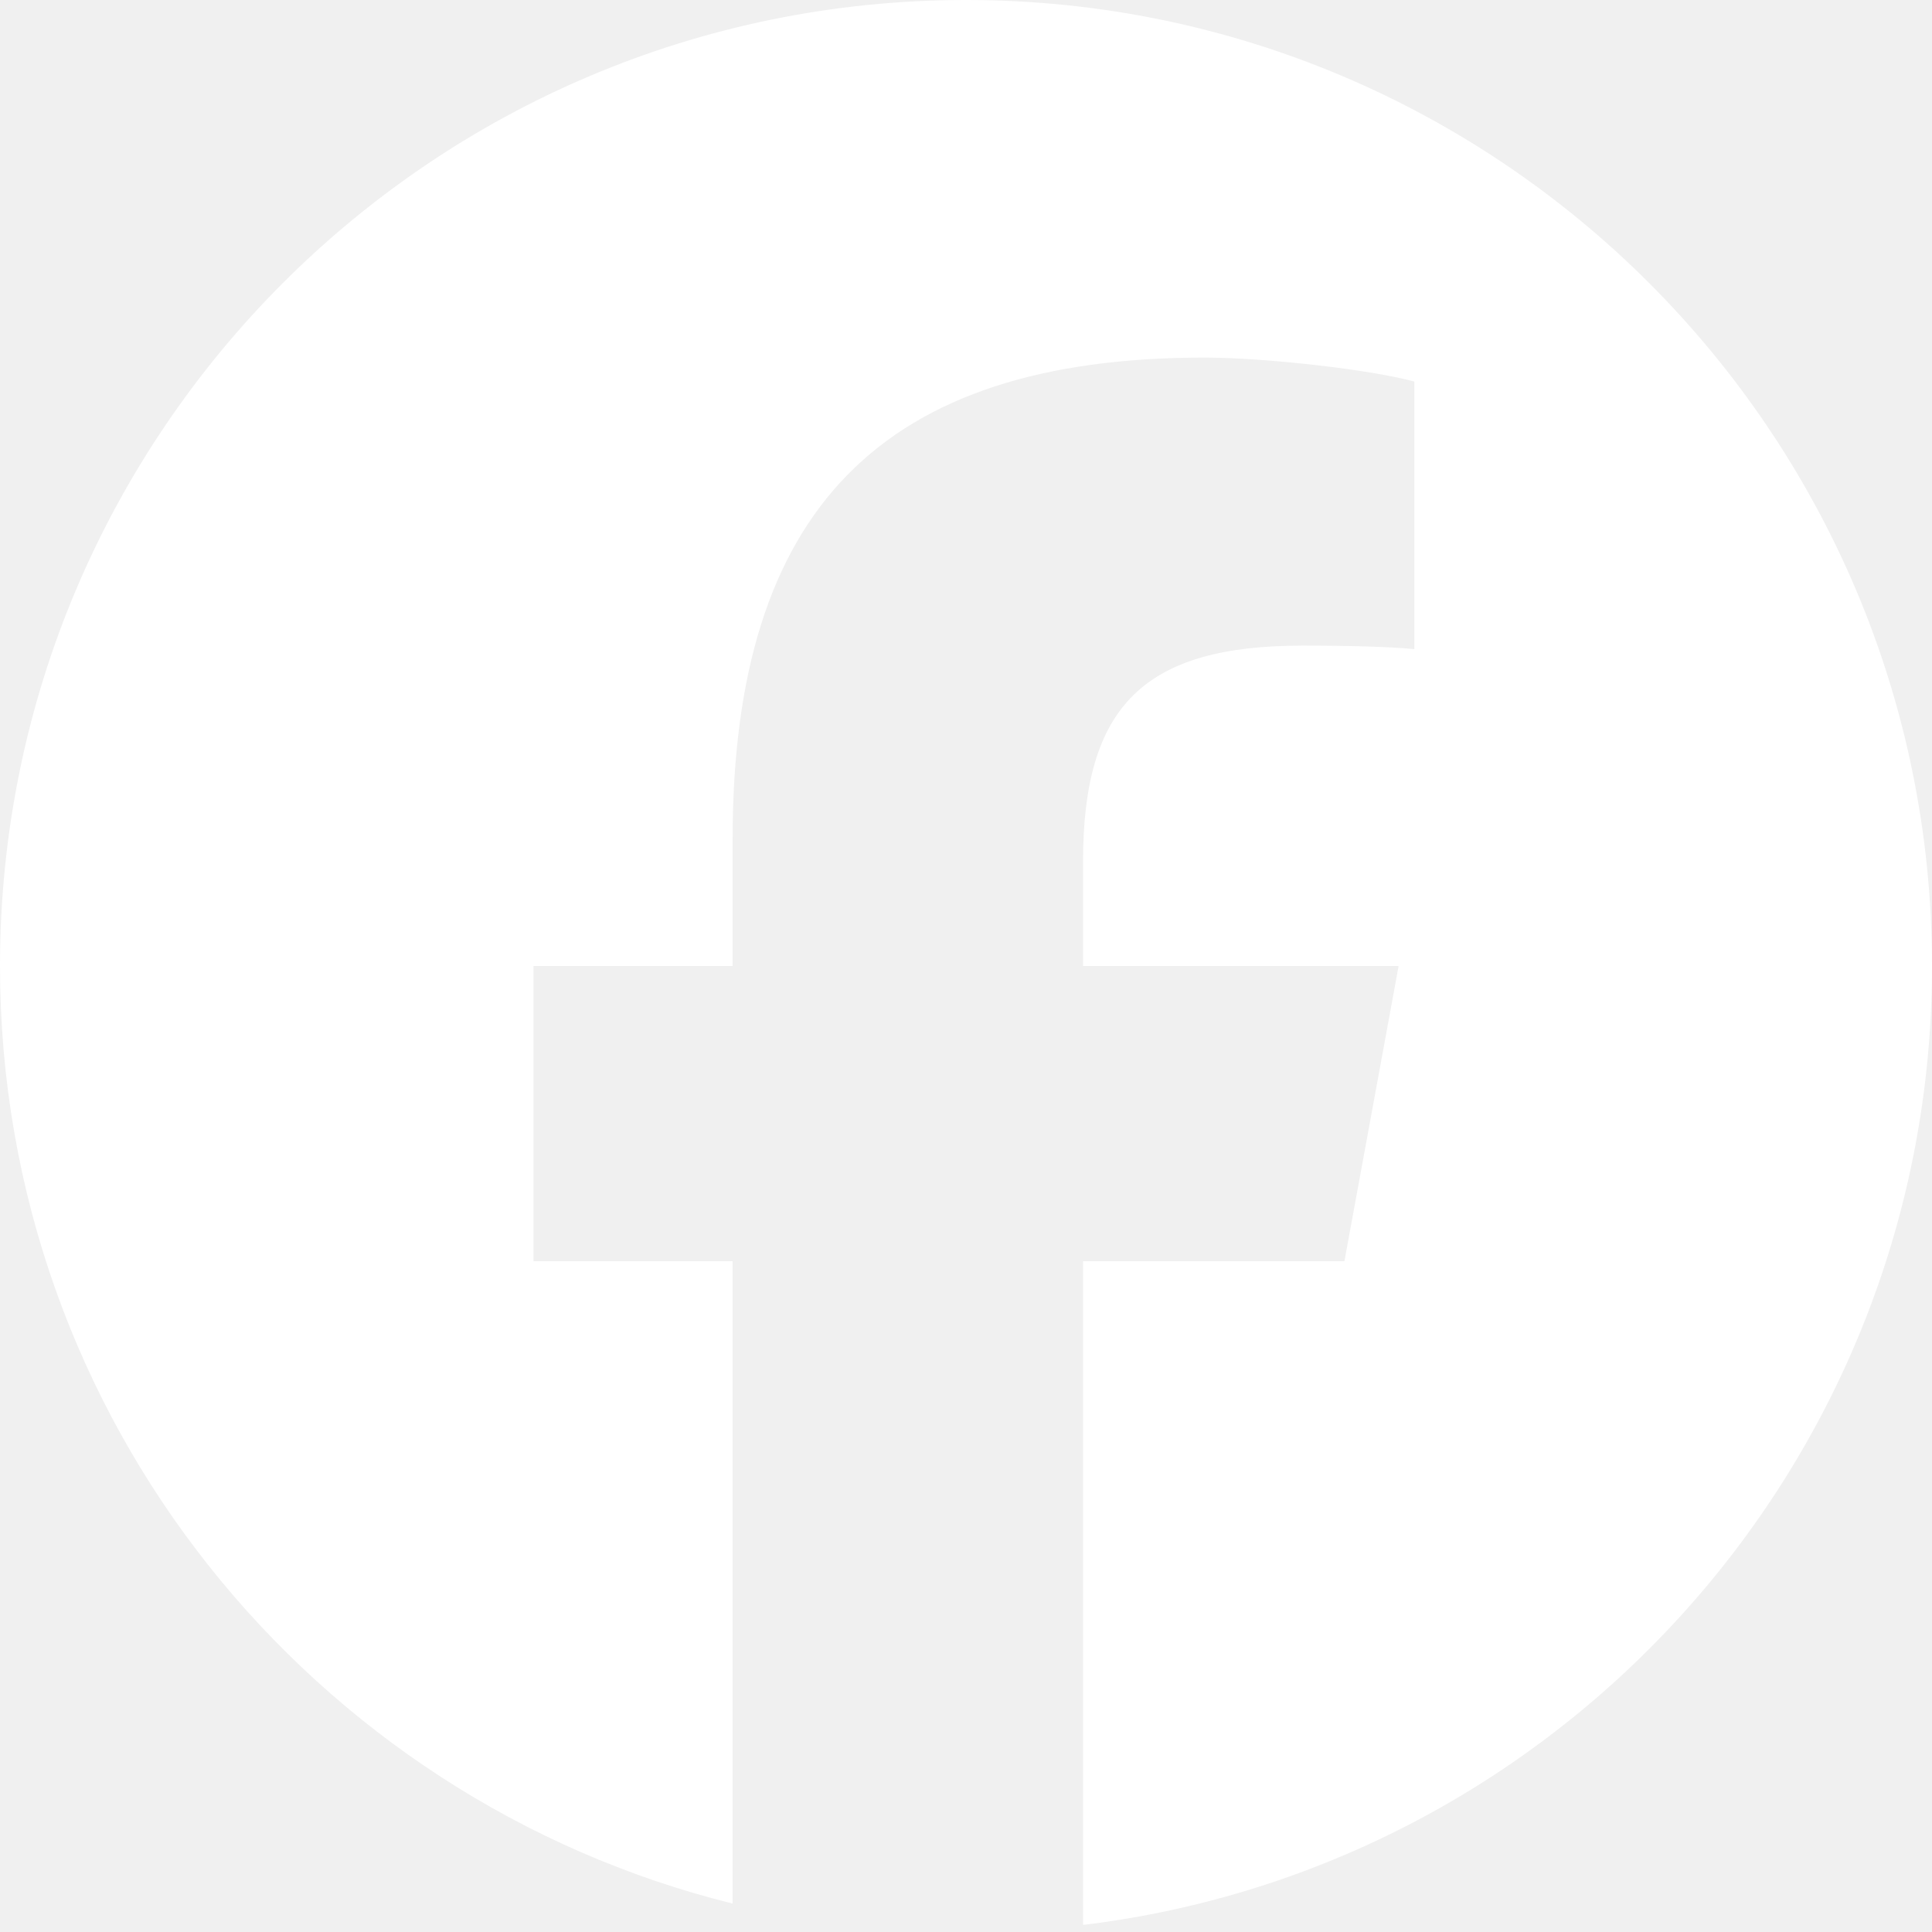
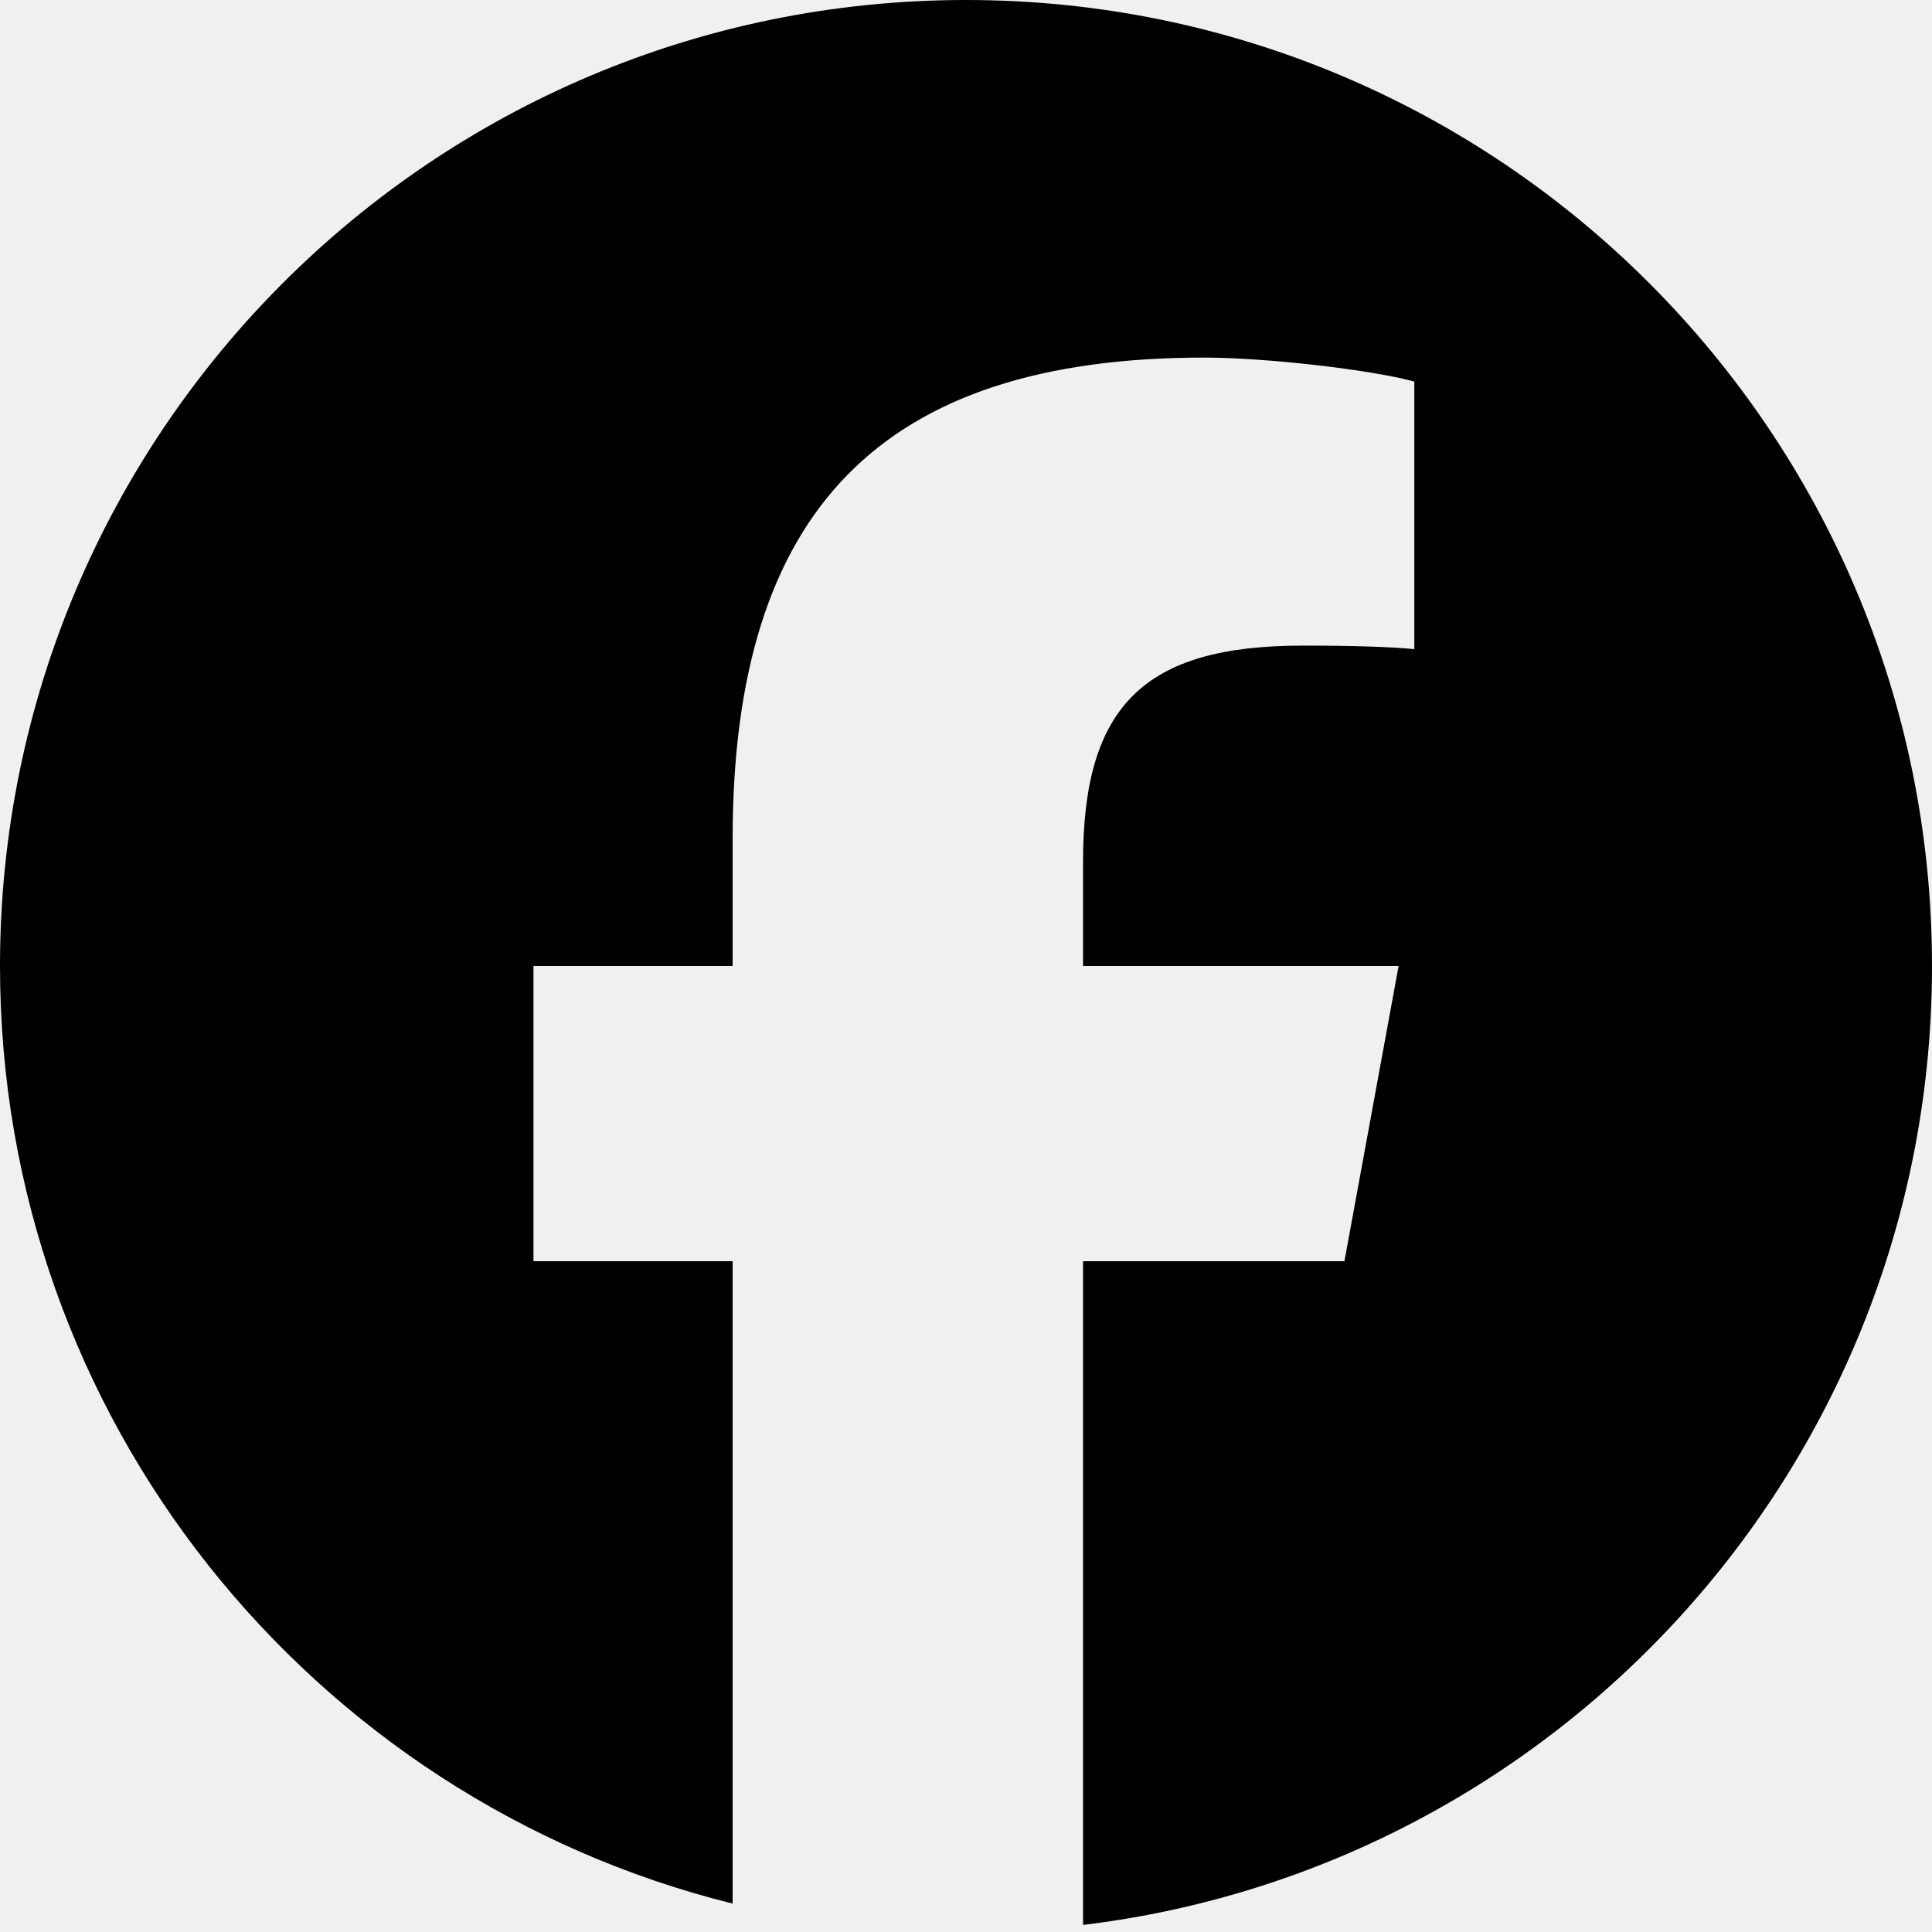
<svg xmlns="http://www.w3.org/2000/svg" width="24" height="24" viewBox="0 0 24 24" fill="none">
-   <path d="M24 12C24 5.373 18.627 0 12 0C5.373 0 0 5.373 0 12C0 17.628 3.875 22.35 9.101 23.647V15.667H6.627V12H9.101V10.42C9.101 6.336 10.95 4.442 14.96 4.442C15.72 4.442 17.032 4.592 17.569 4.74V8.064C17.285 8.035 16.793 8.02 16.182 8.02C14.215 8.02 13.454 8.765 13.454 10.703V12H17.374L16.701 15.667H13.454V23.912C19.396 23.195 24 18.135 24 12H24Z" fill="white" />
+   <path d="M24 12C24 5.373 18.627 0 12 0C5.373 0 0 5.373 0 12C0 17.628 3.875 22.35 9.101 23.647V15.667H6.627V12H9.101V10.42C9.101 6.336 10.95 4.442 14.96 4.442C15.72 4.442 17.032 4.592 17.569 4.74V8.064C17.285 8.035 16.793 8.02 16.182 8.02C14.215 8.02 13.454 8.765 13.454 10.703V12H17.374L16.701 15.667H13.454V23.912C19.396 23.195 24 18.135 24 12H24Z" fill="black" />
</svg>
